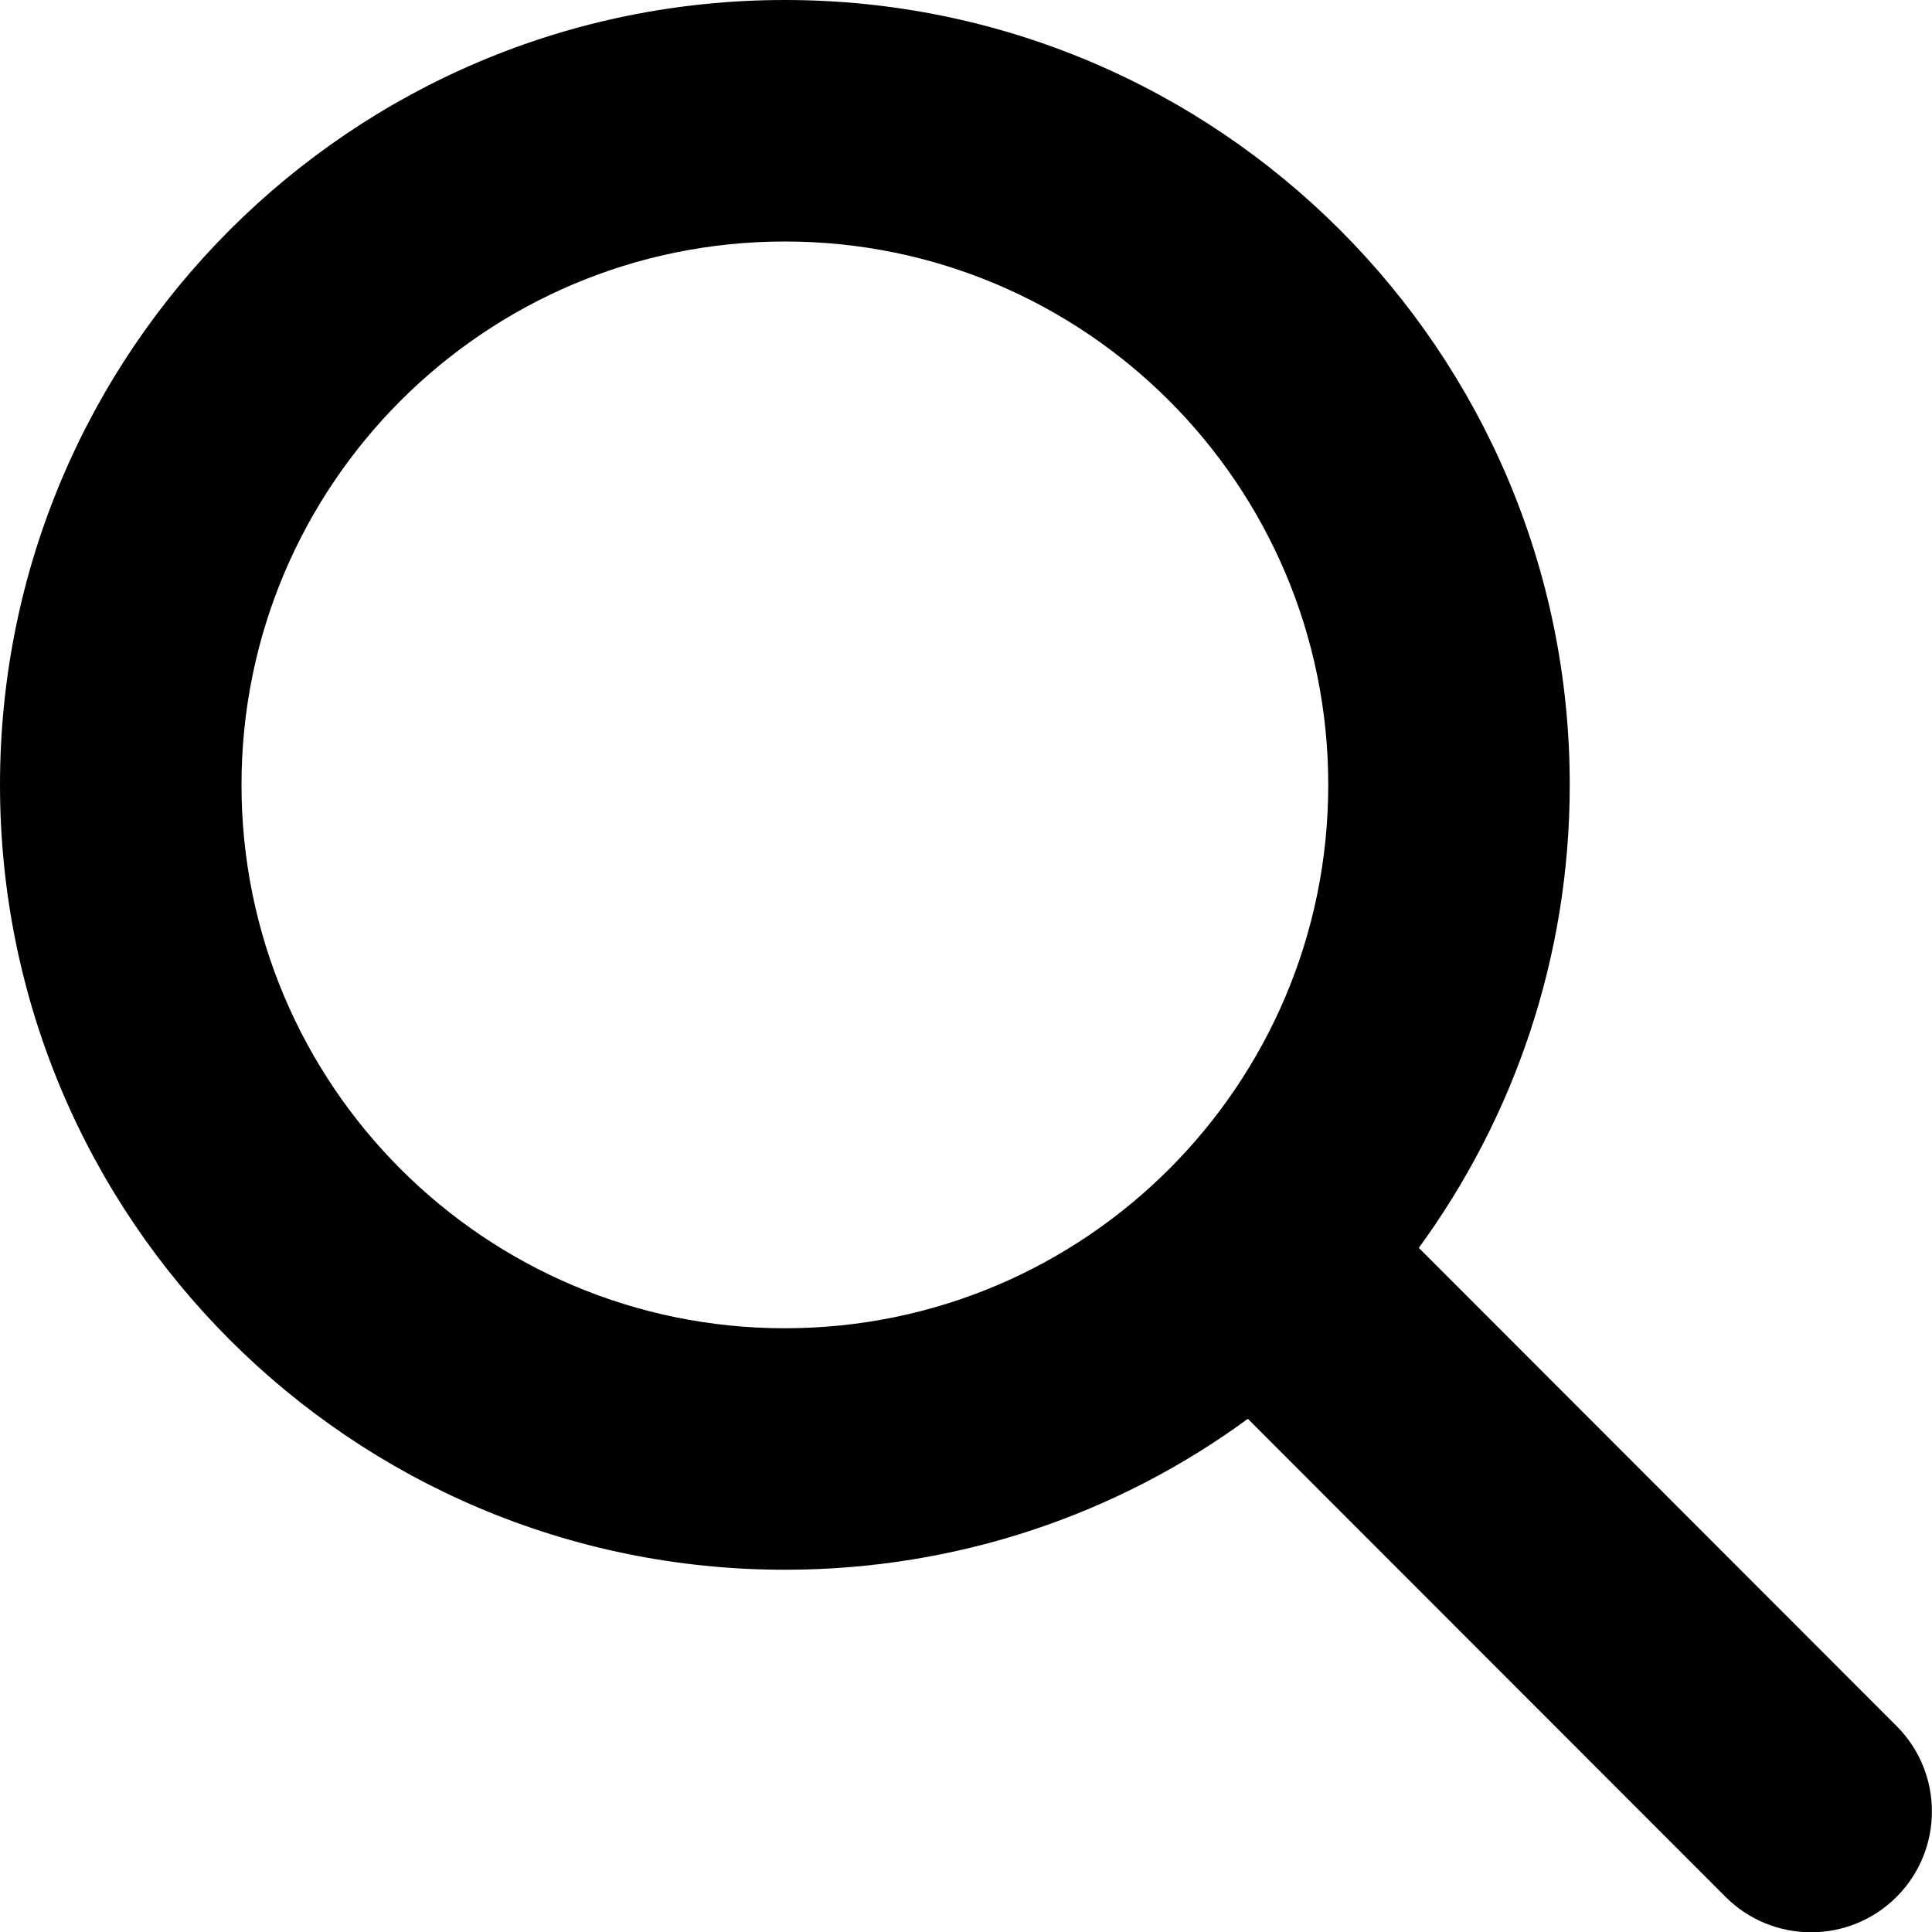
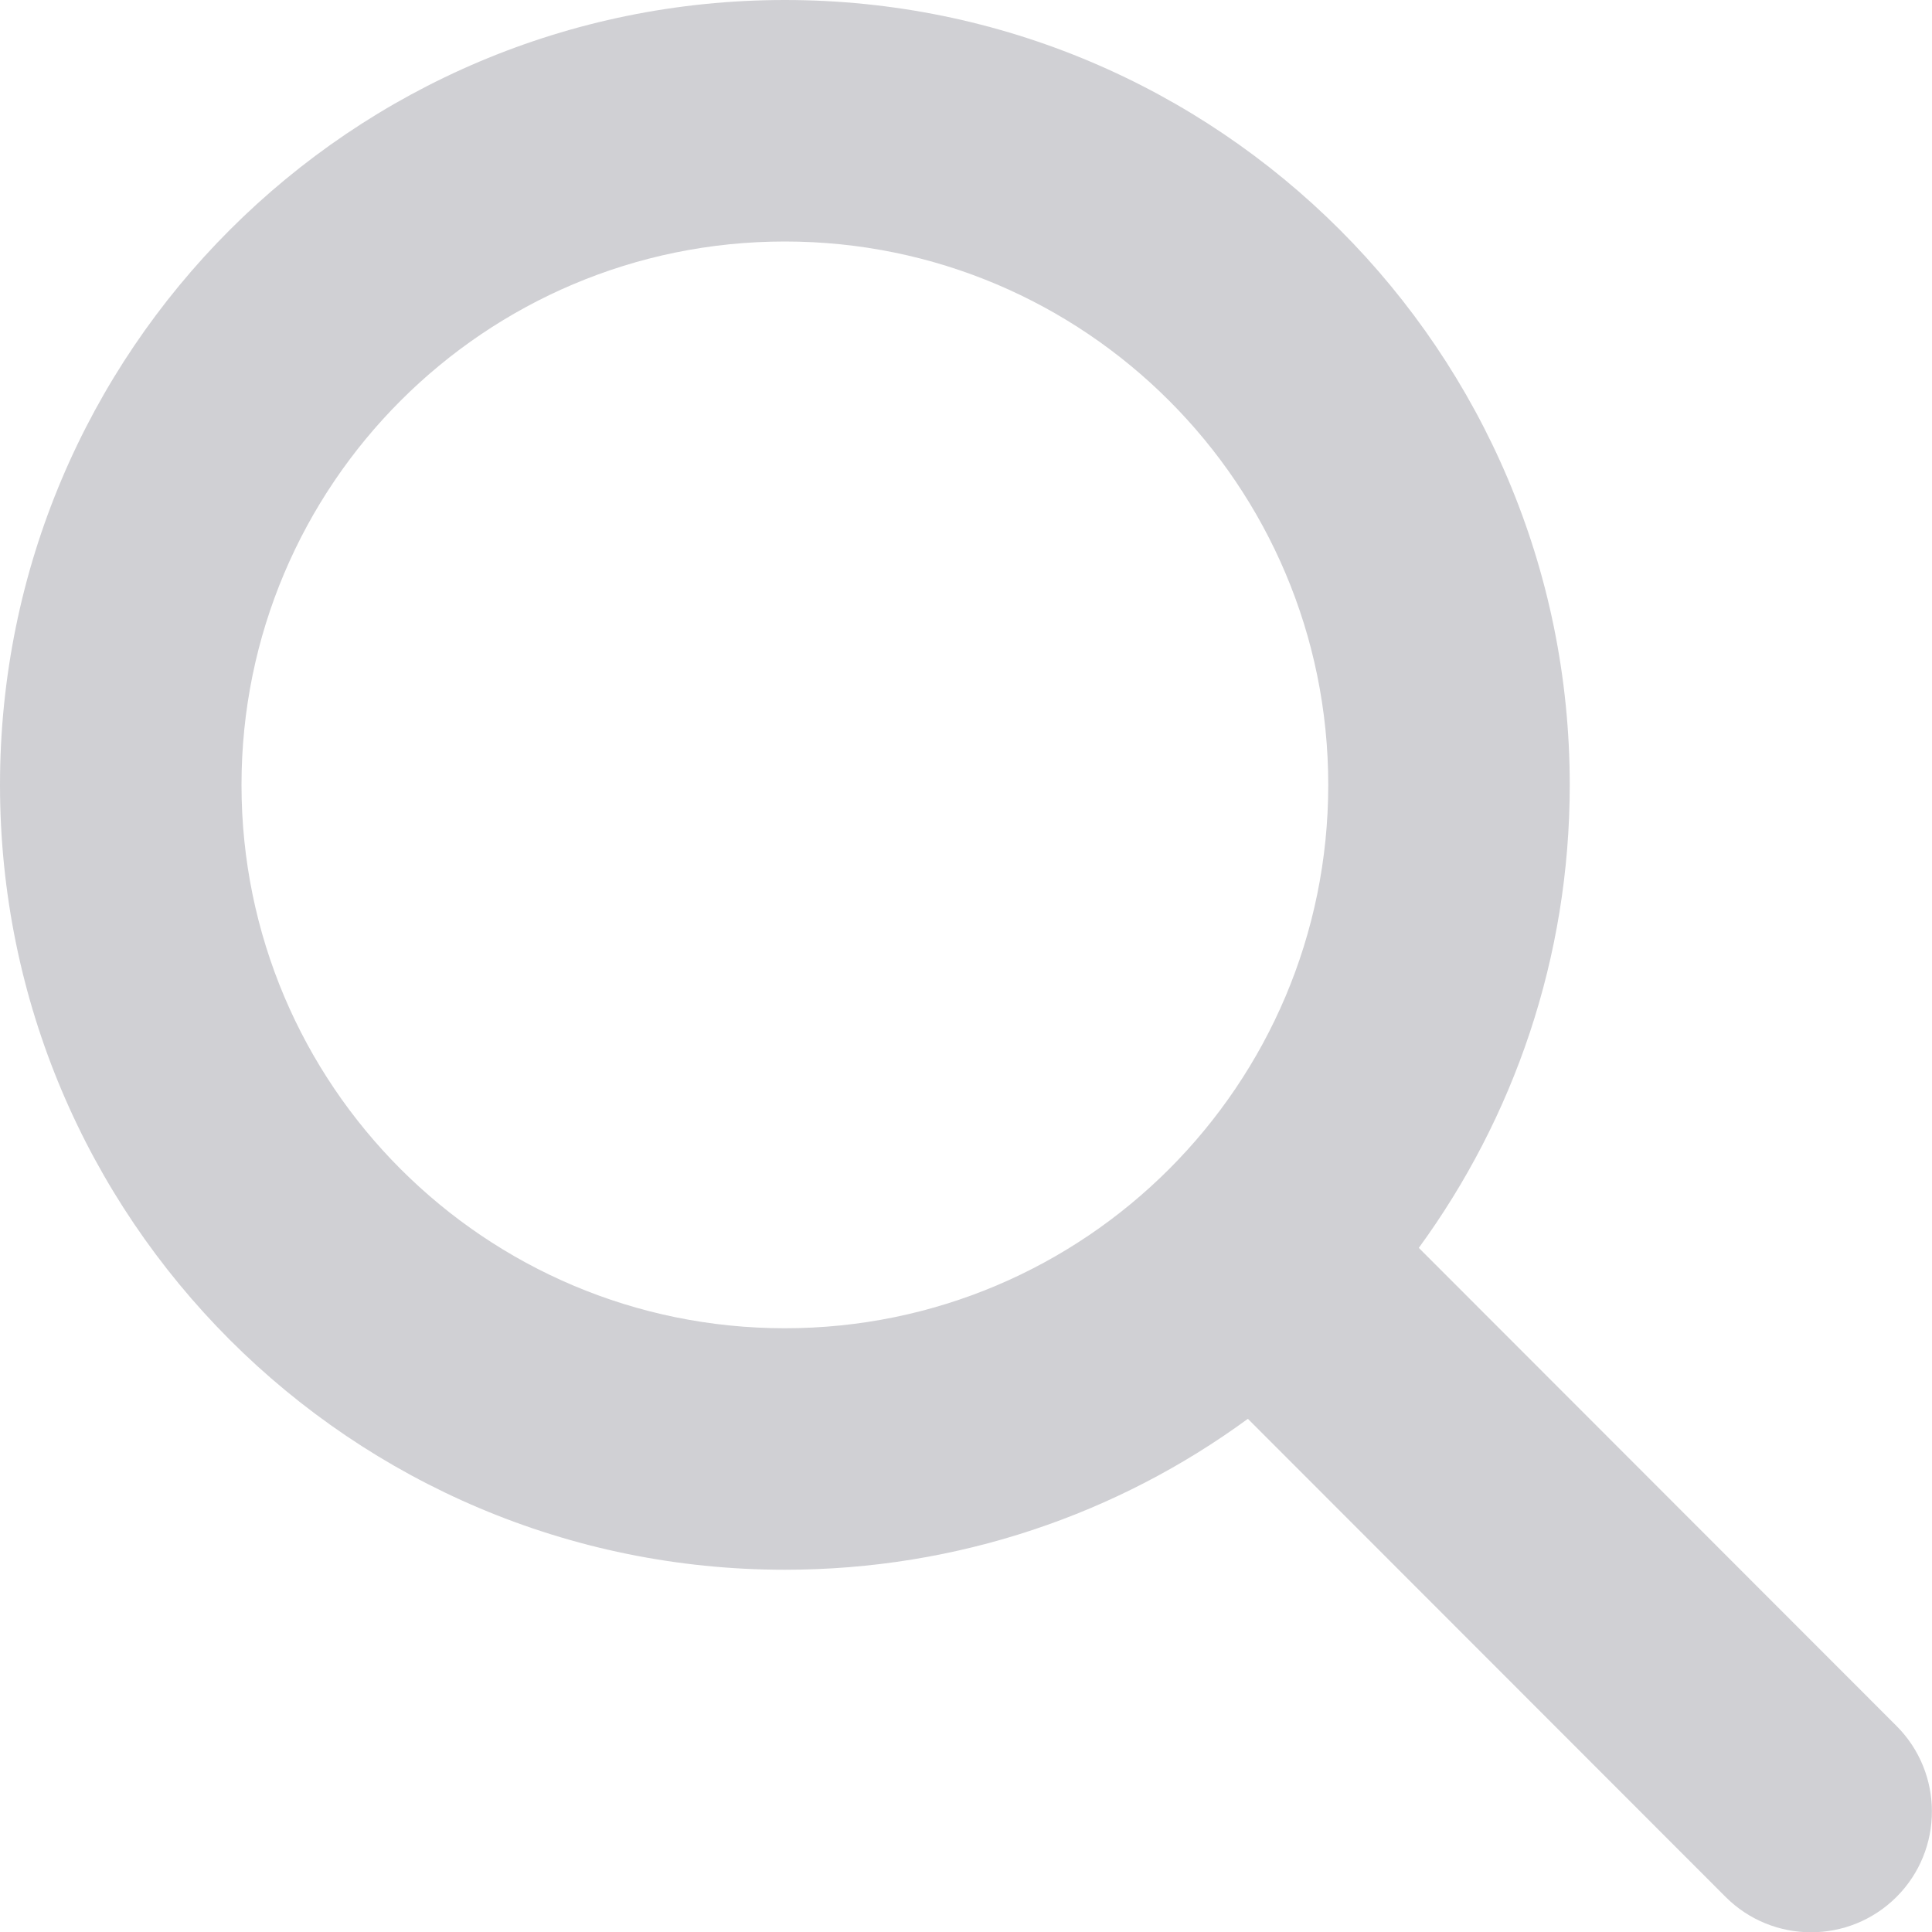
- <svg xmlns="http://www.w3.org/2000/svg" viewBox="0 0 512 512">
+ <svg xmlns="http://www.w3.org/2000/svg" viewBox="0 0 512 512" fill="#d0d0d4">
  <path d="M416 208c0 45.9-14.9 88.3-40 122.7L502.6 457.4c12.5 12.5 12.5 32.8 0 45.3s-32.8 12.5-45.3 0L330.7 376c-34.4 25.2-76.8 40-122.7 40C93.1 416 0 322.9 0 208S93.1 0 208 0S416 93.1 416 208zM208 352a144 144 0 1 0 0-288 144 144 0 1 0 0 288z" />
</svg>
